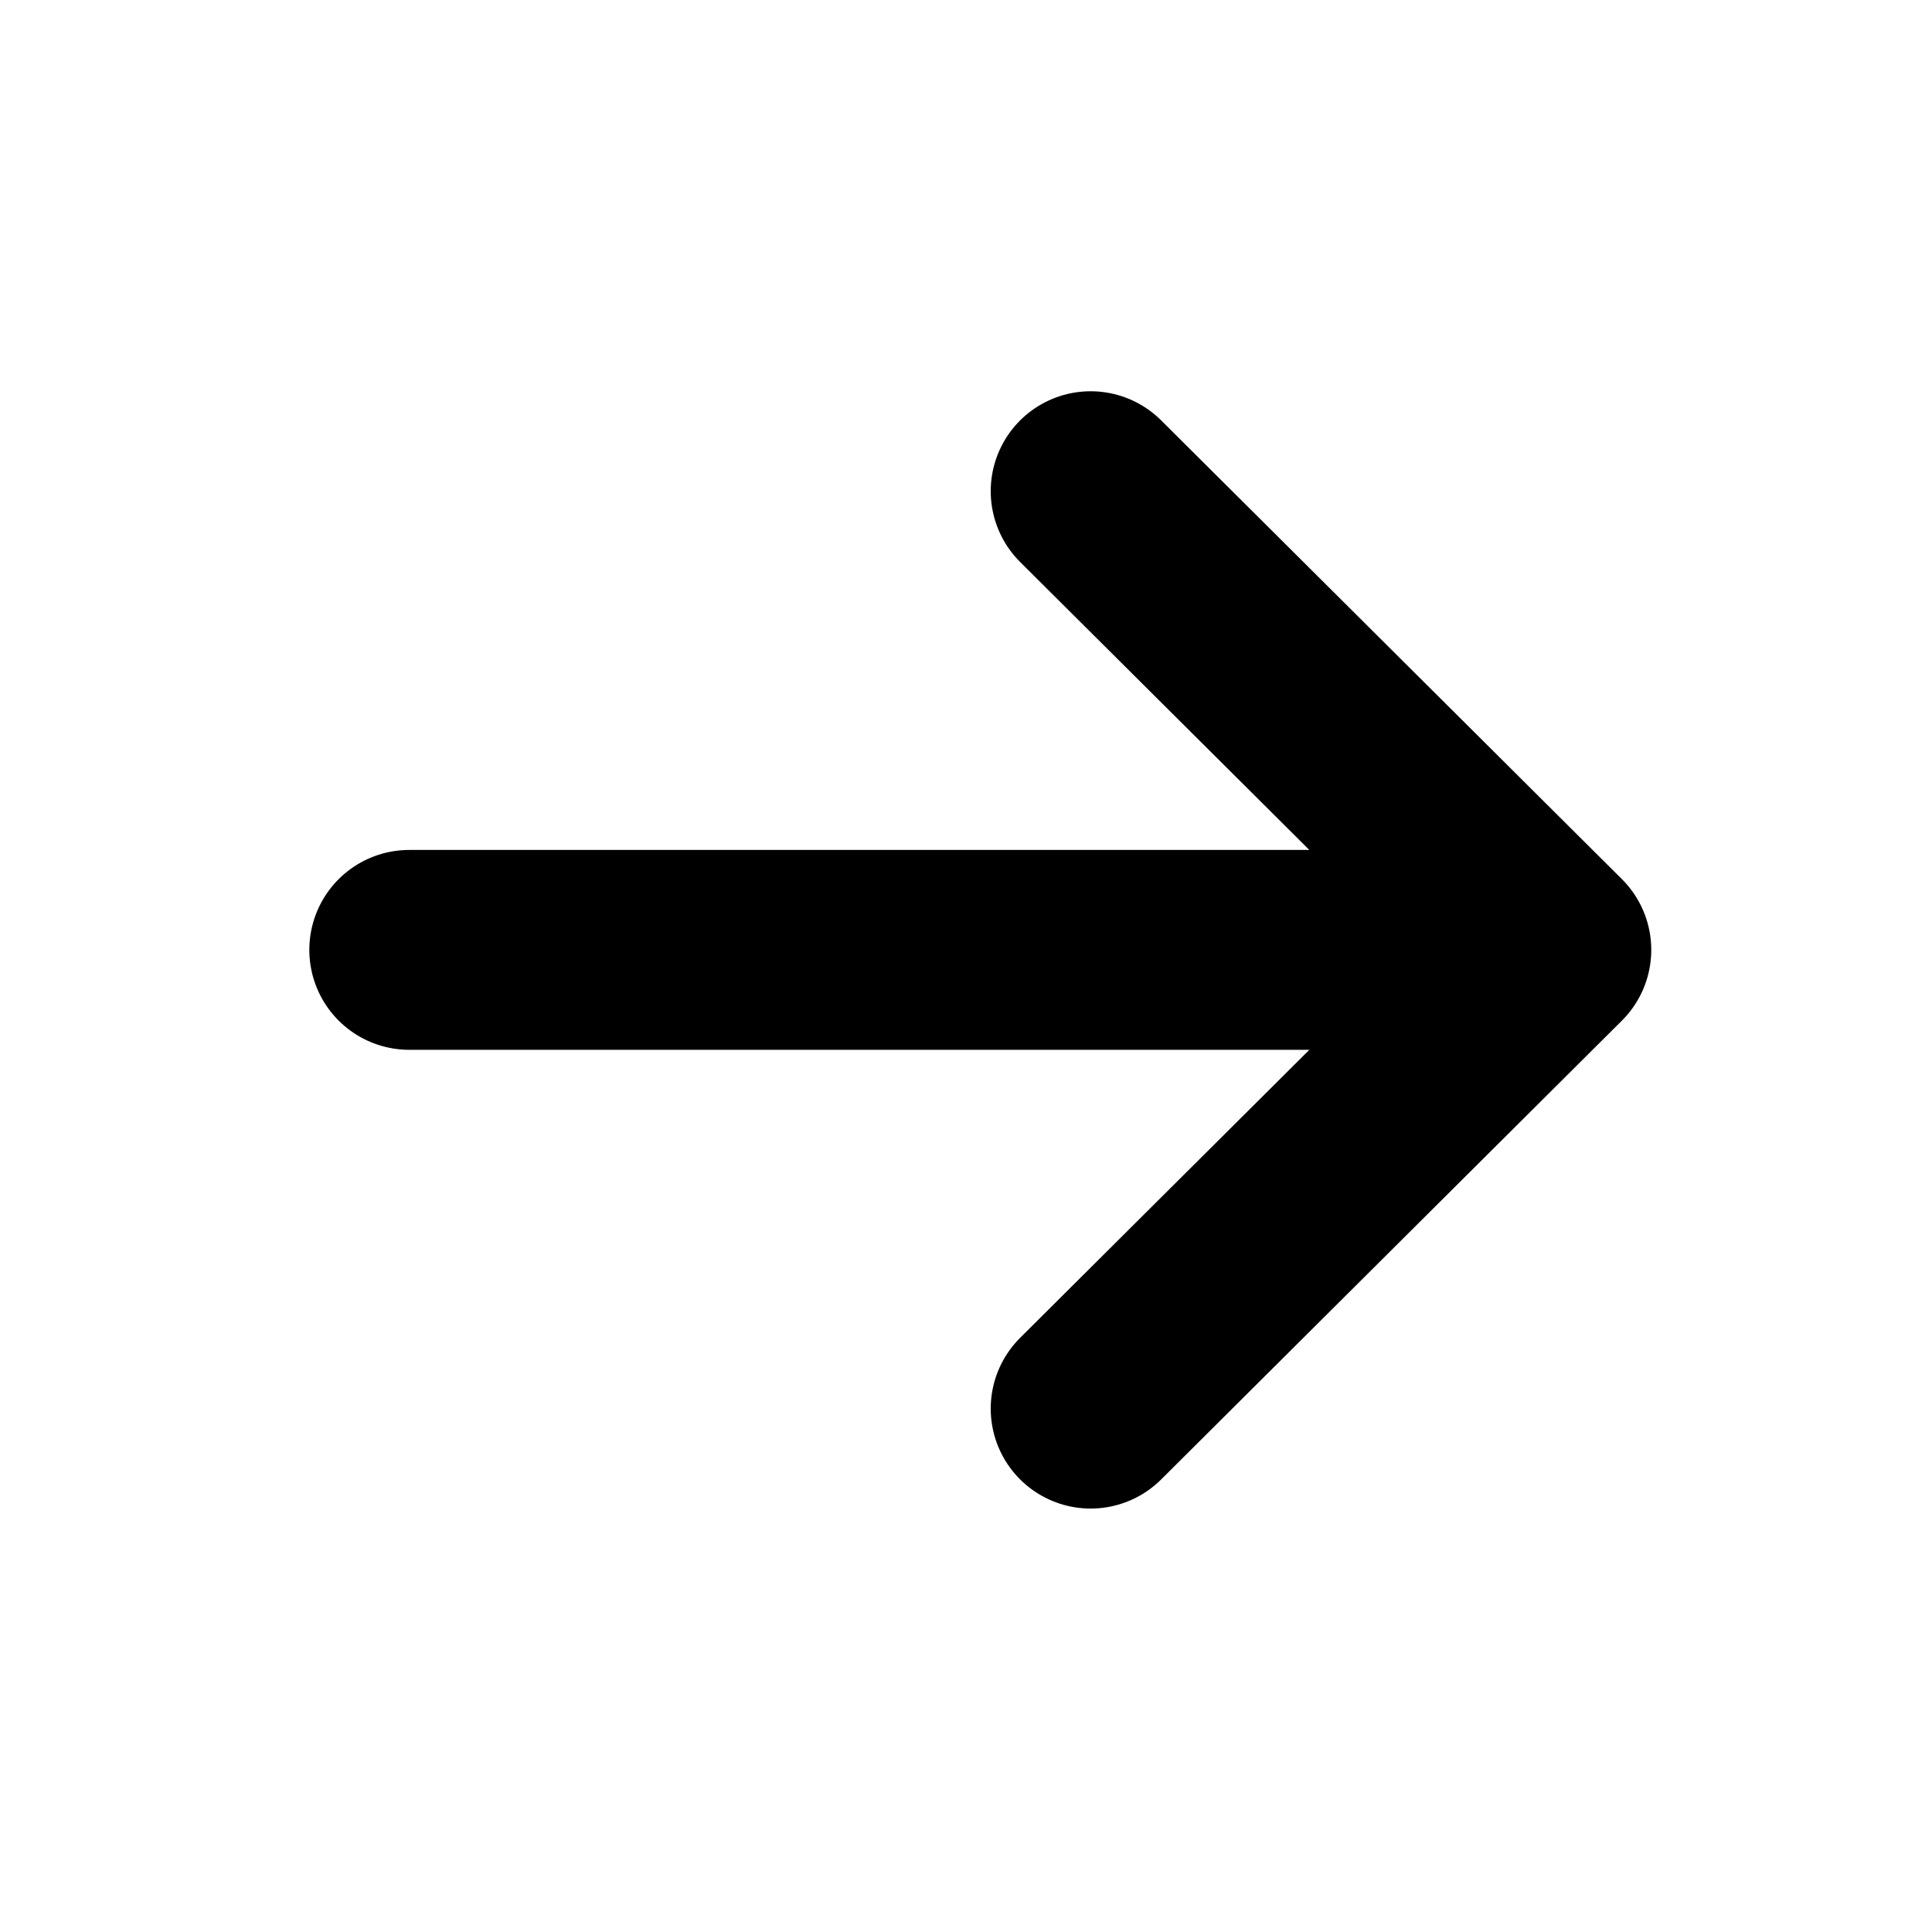
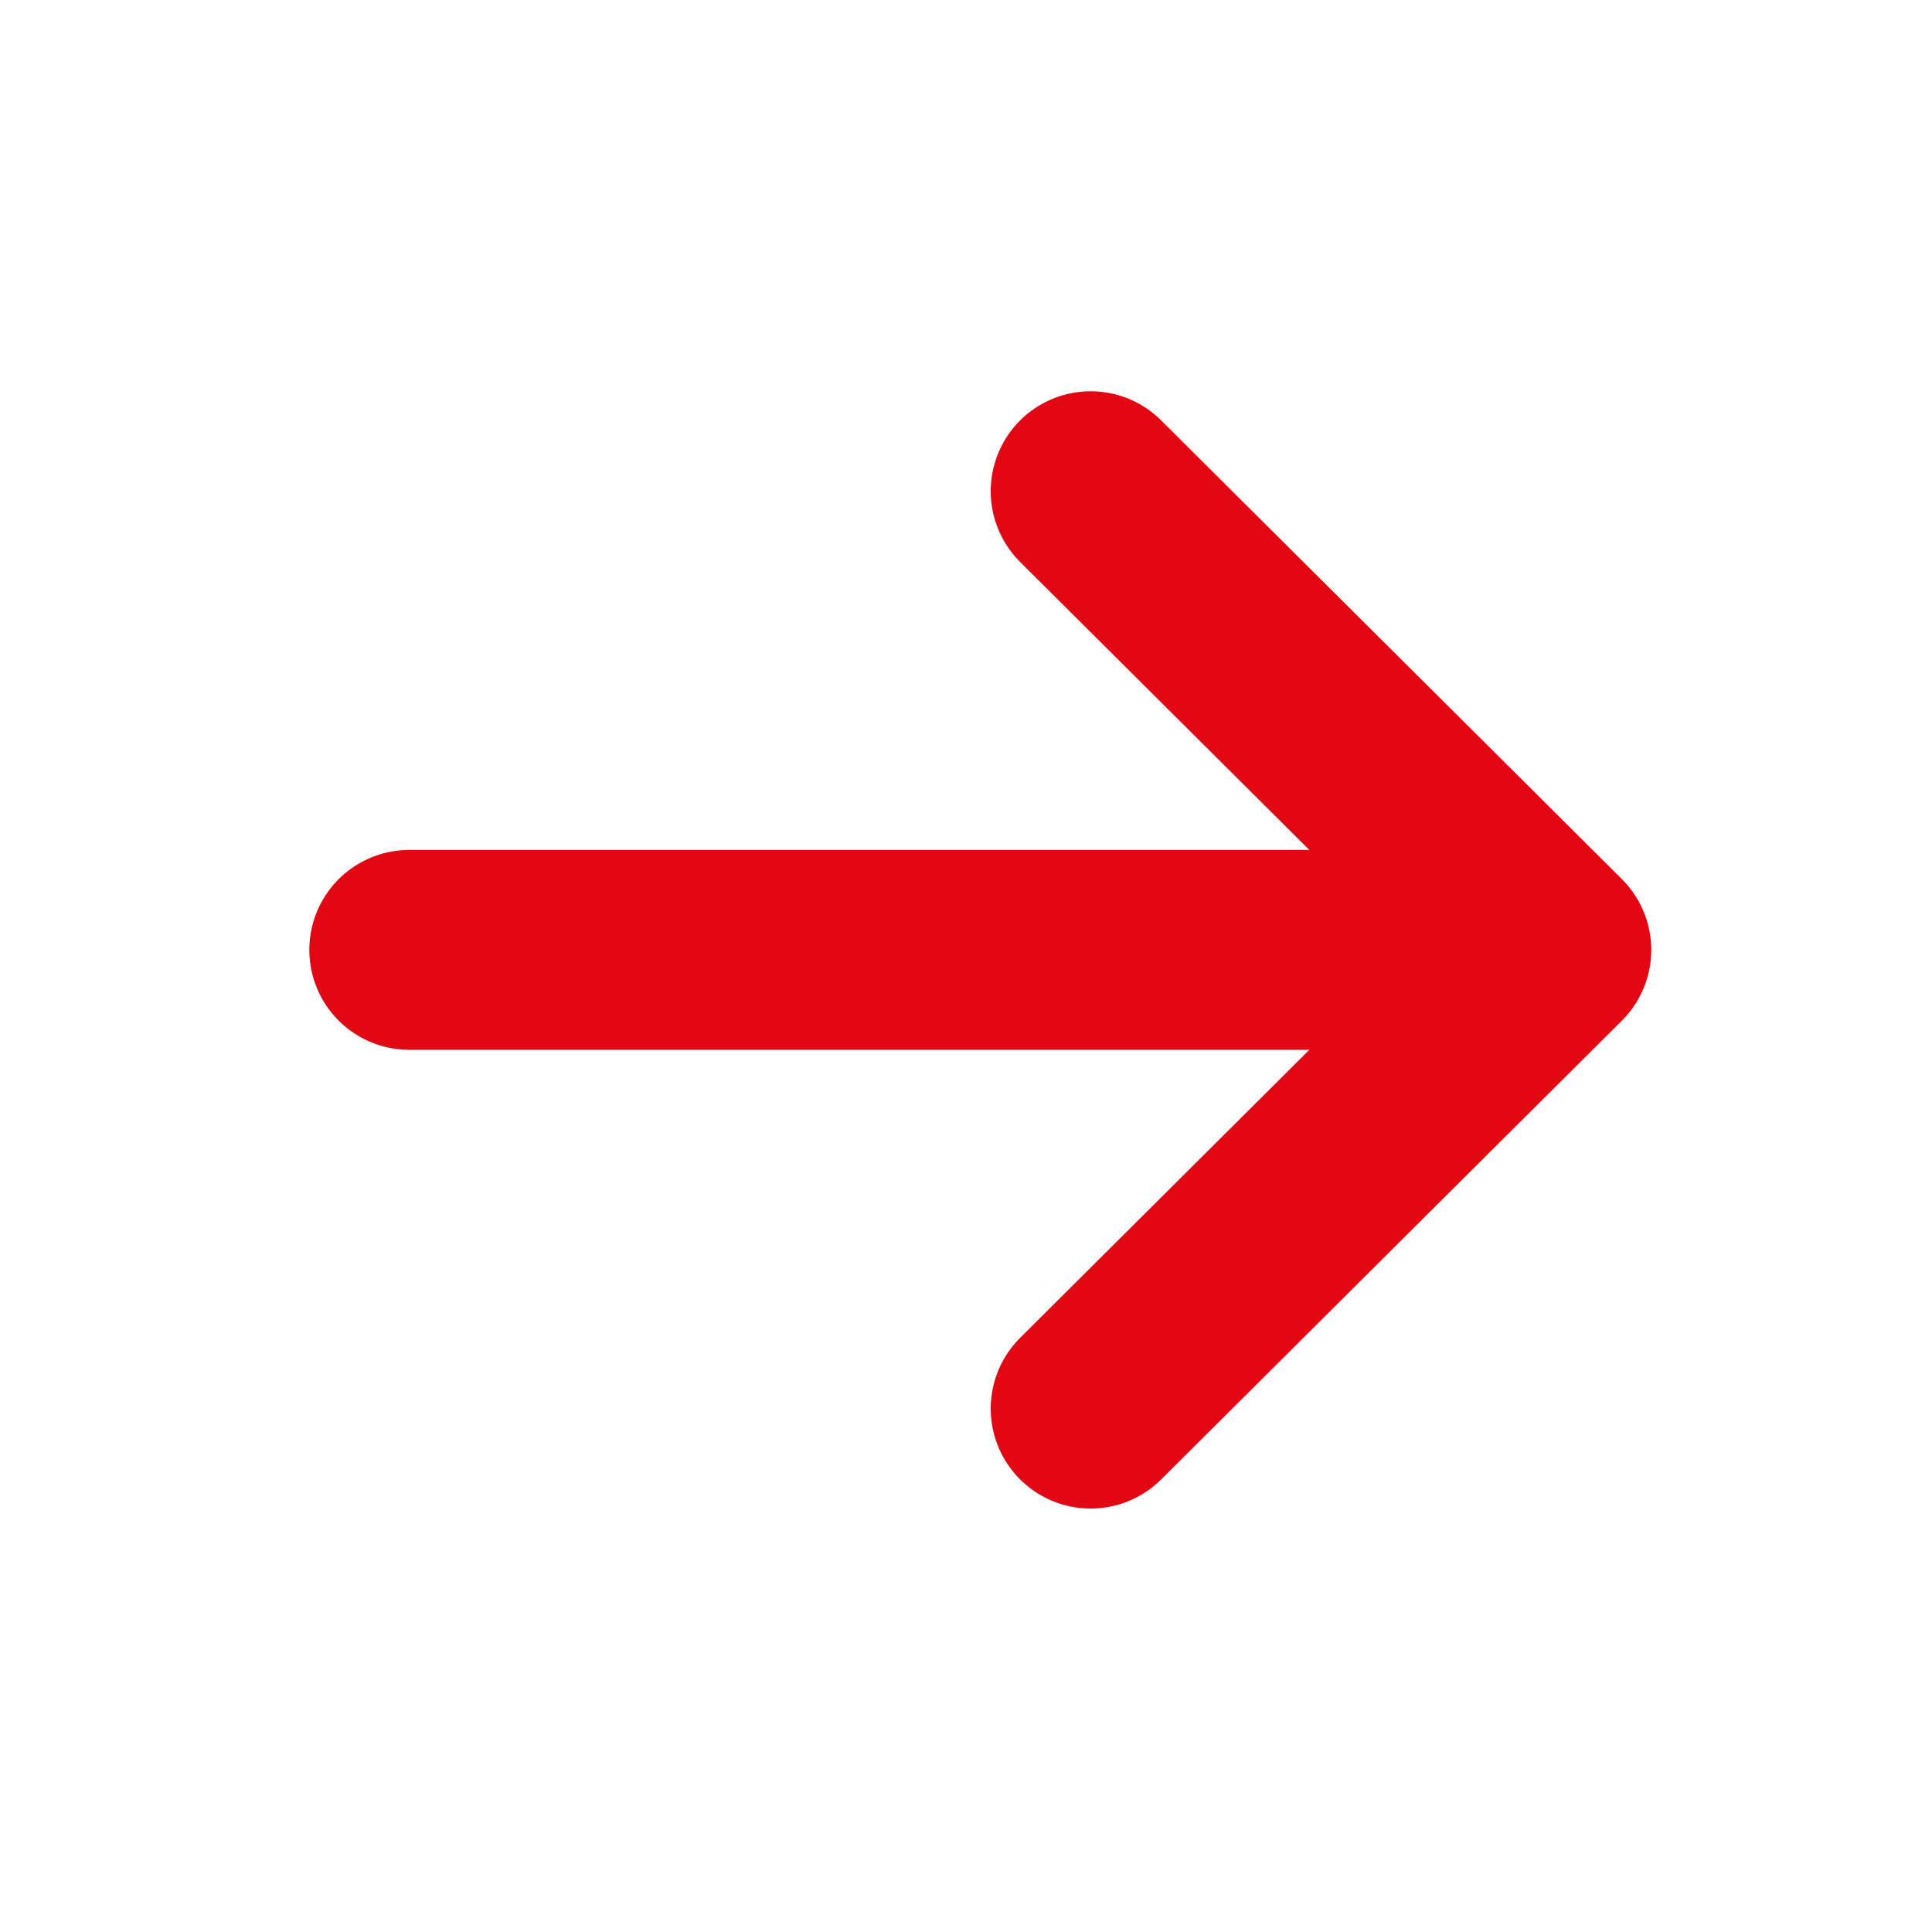
<svg xmlns="http://www.w3.org/2000/svg" width="1em" height="1em" fill="none" viewBox="0 0 29 29">
-   <path stroke="currentColor" stroke-linecap="round" stroke-linejoin="round" stroke-width="3" d="M23.285 14.258H6.143M16.371 7.373l6.915 6.885-6.915 6.886" />
+   <path stroke="#e30613" stroke-linecap="round" stroke-linejoin="round" stroke-width="3" d="M23.285 14.258H6.143M16.371 7.373l6.915 6.885-6.915 6.886" />
</svg>
